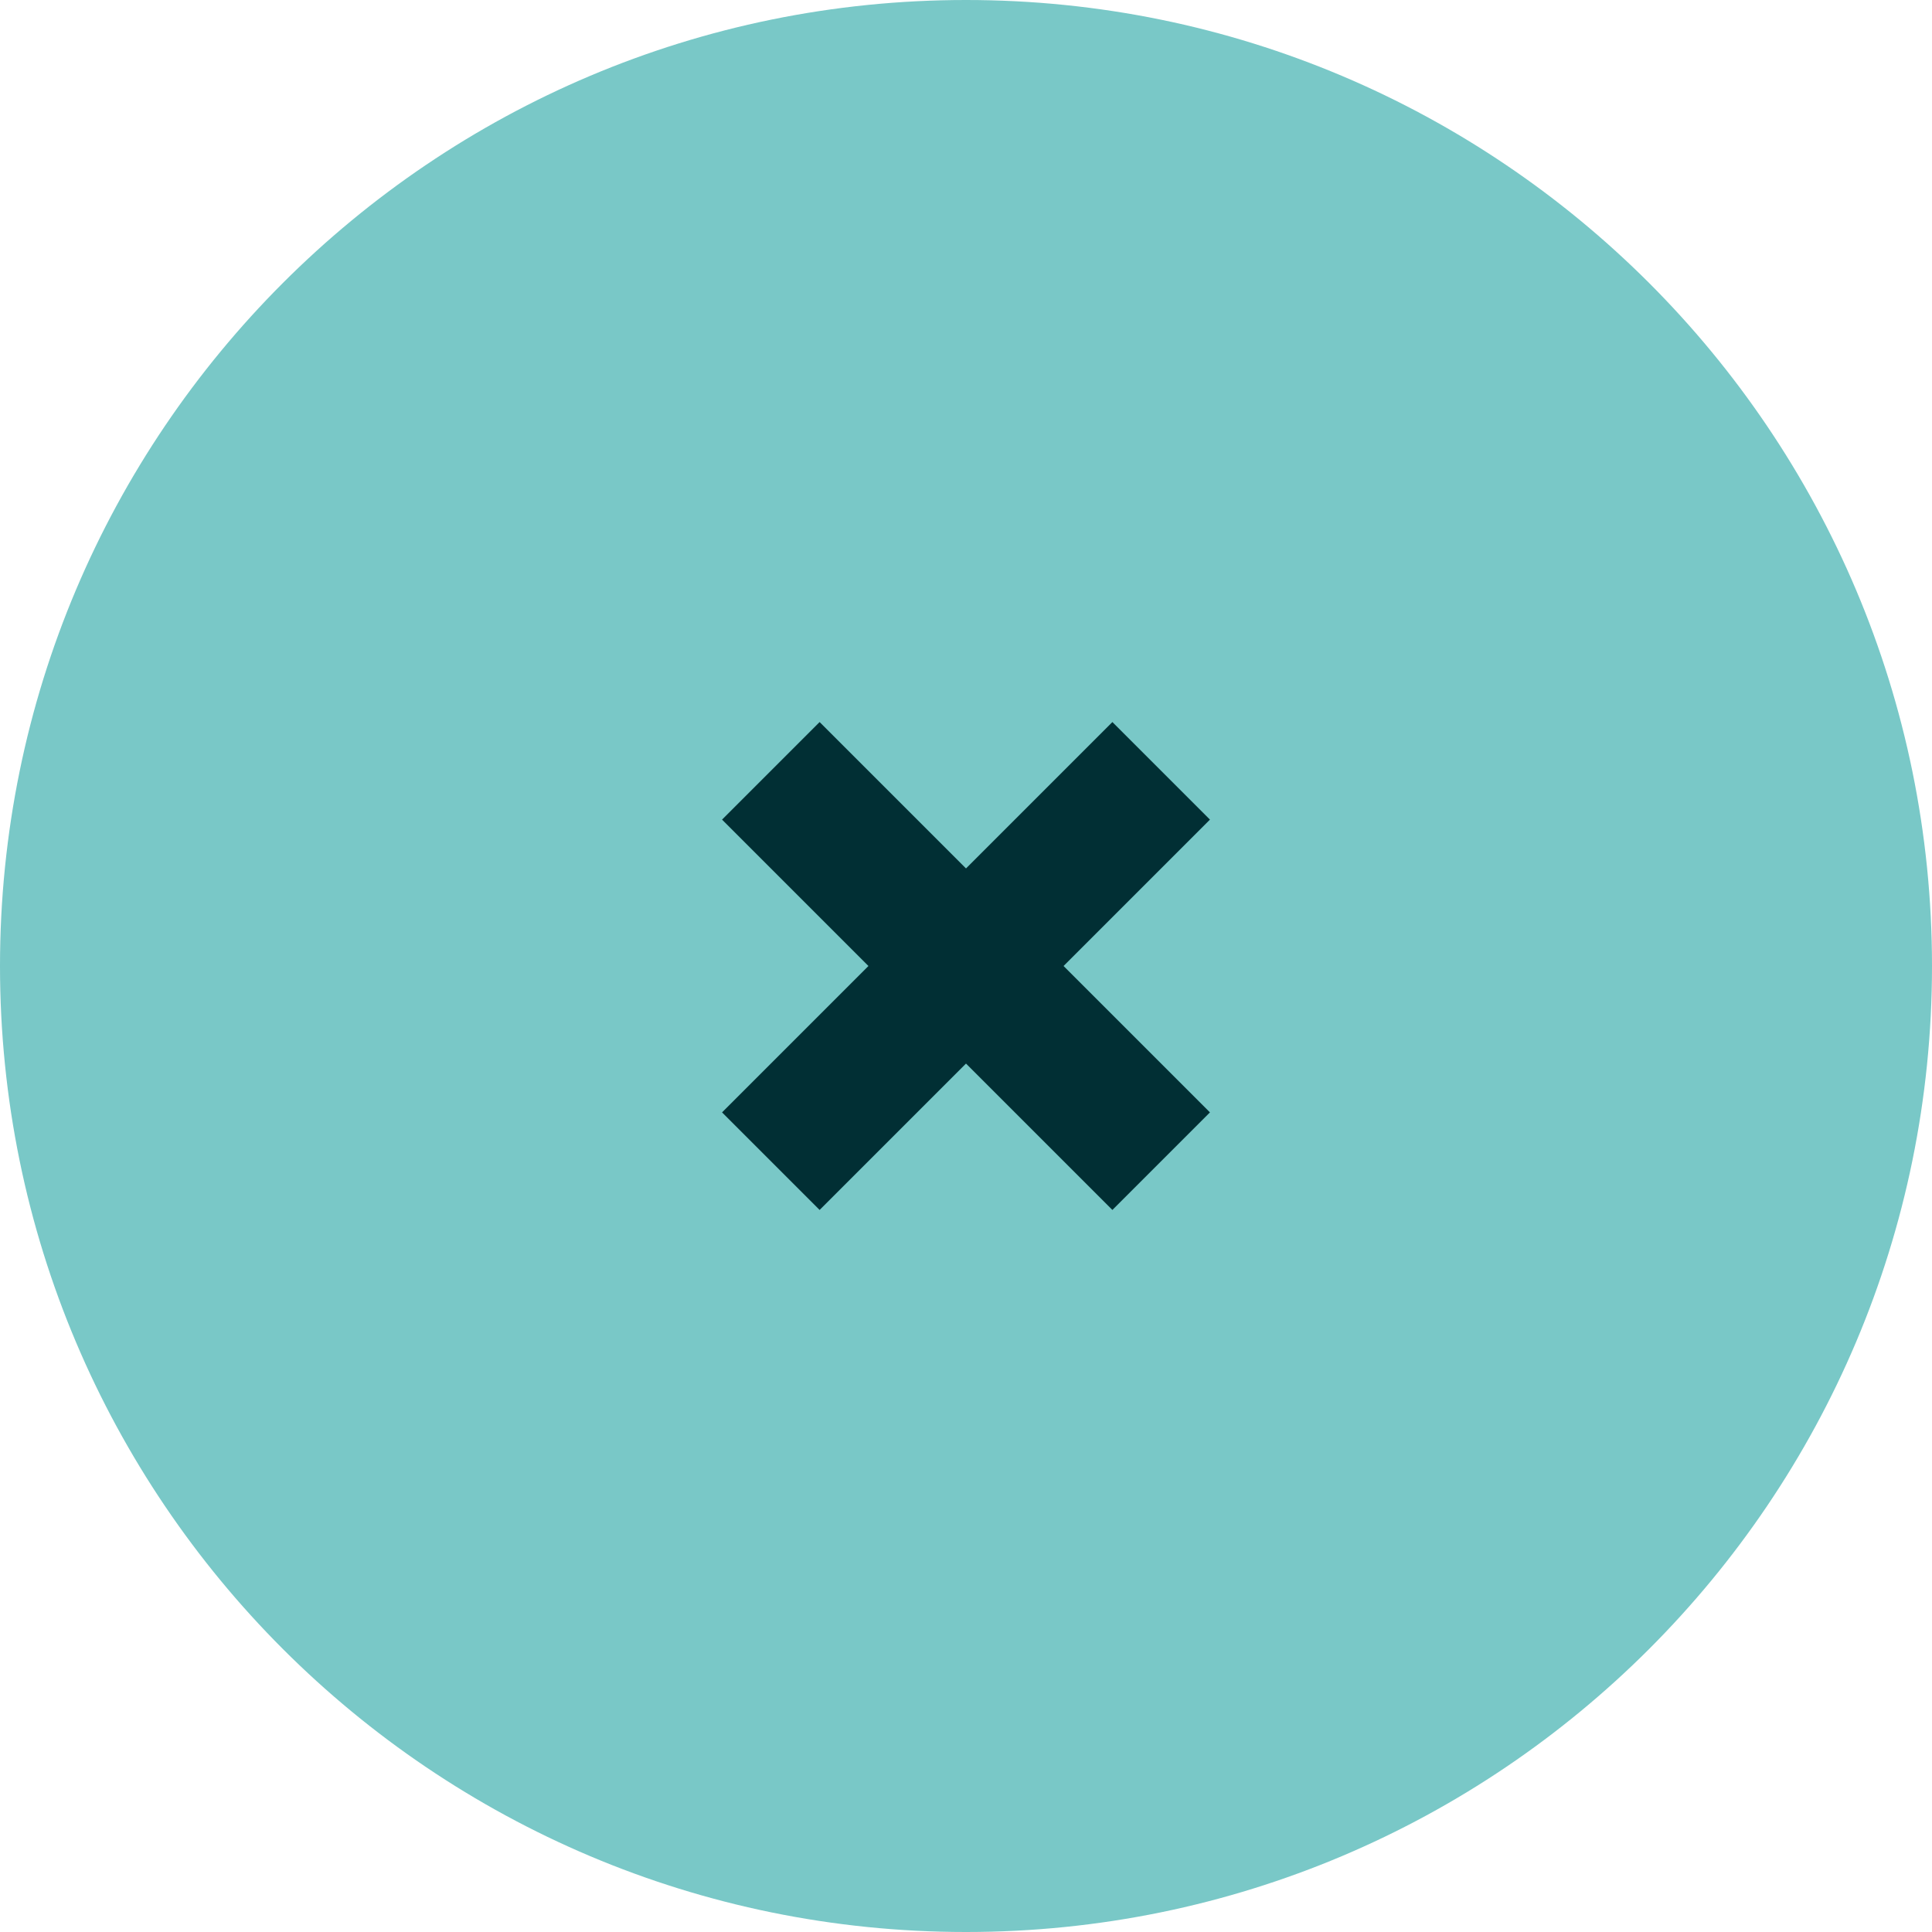
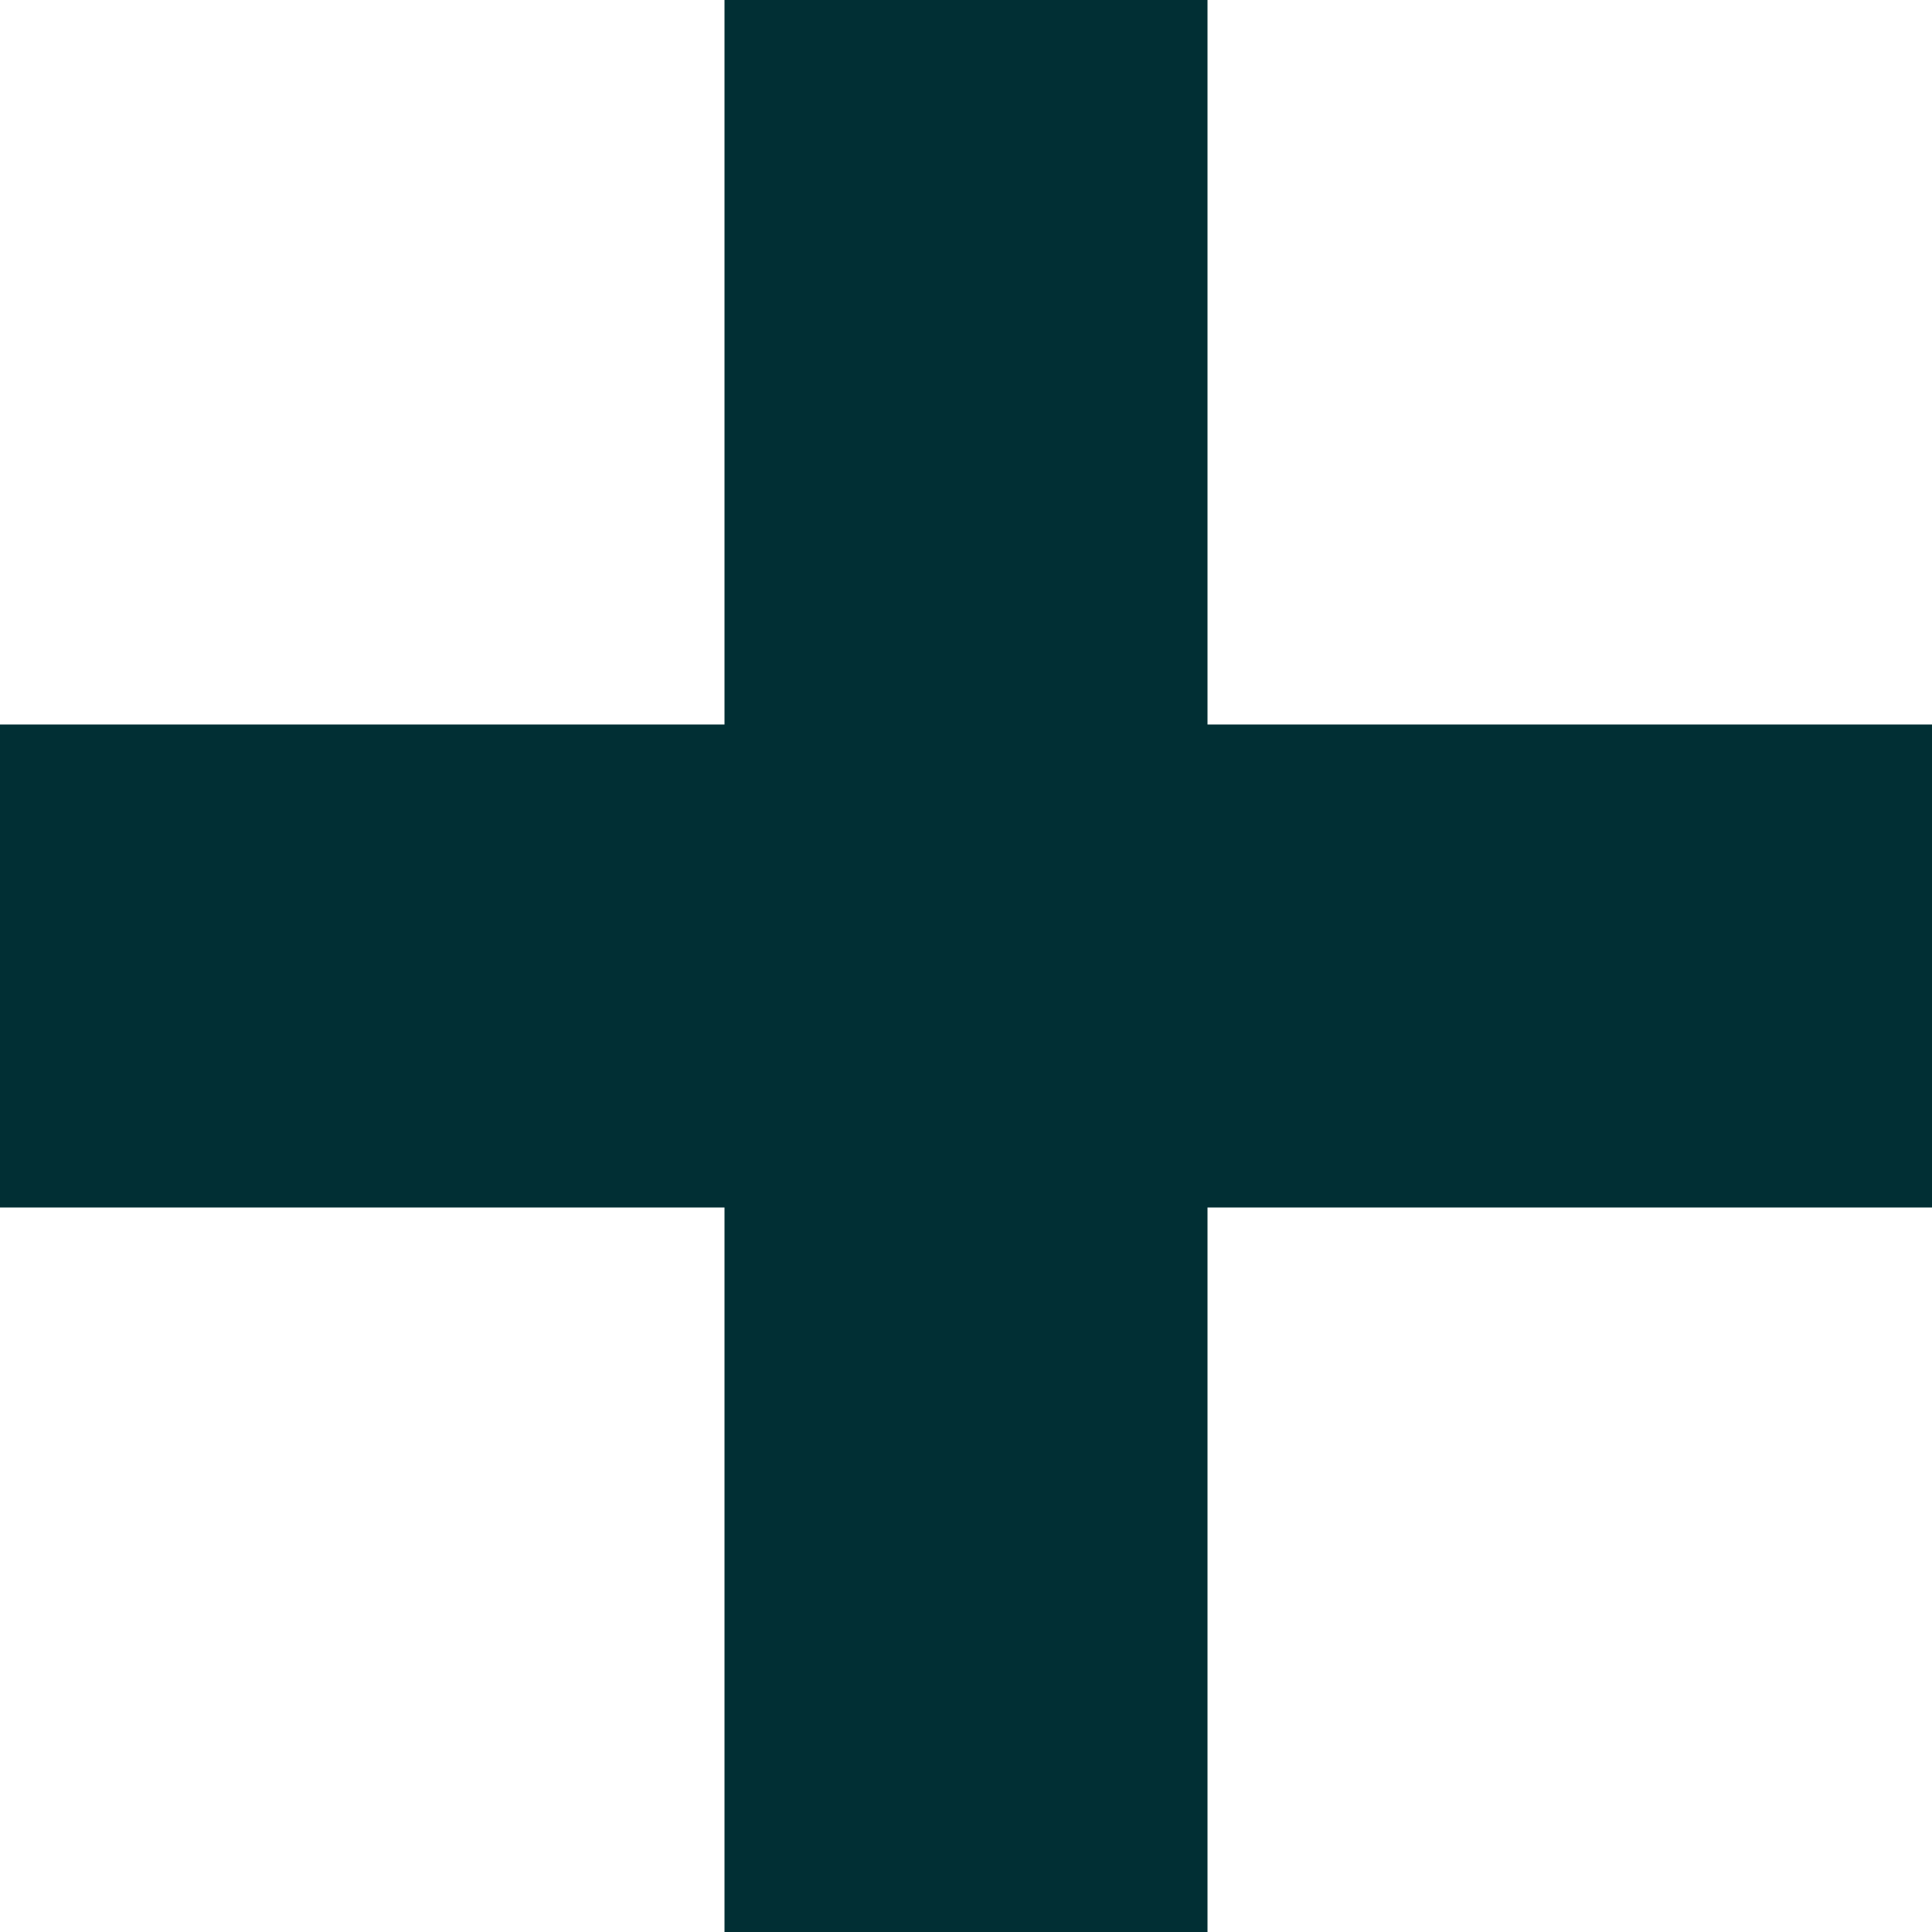
- <svg xmlns="http://www.w3.org/2000/svg" width="56" height="56" viewBox="0 0 56 56" fill="none">
-   <circle cx="28" cy="28" r="28" fill="#79C8C7" />
-   <path fill-rule="evenodd" clip-rule="evenodd" d="M35.071 23.757L32.243 20.929L28 25.172L23.757 20.929L20.929 23.757L25.172 28L20.929 32.243L23.757 35.071L28 30.828L32.243 35.071L35.071 32.243L30.828 28L35.071 23.757Z" fill="#012F34" />
+ <svg xmlns="http://www.w3.org/2000/svg" width="16" height="16" viewBox="0 0 16 16" fill="none">
+   <path fill-rule="evenodd" clip-rule="evenodd" d="M10 0H6V6H0V10H6V16H10V10H16V6H10V0Z" fill="#012F34" />
</svg>
